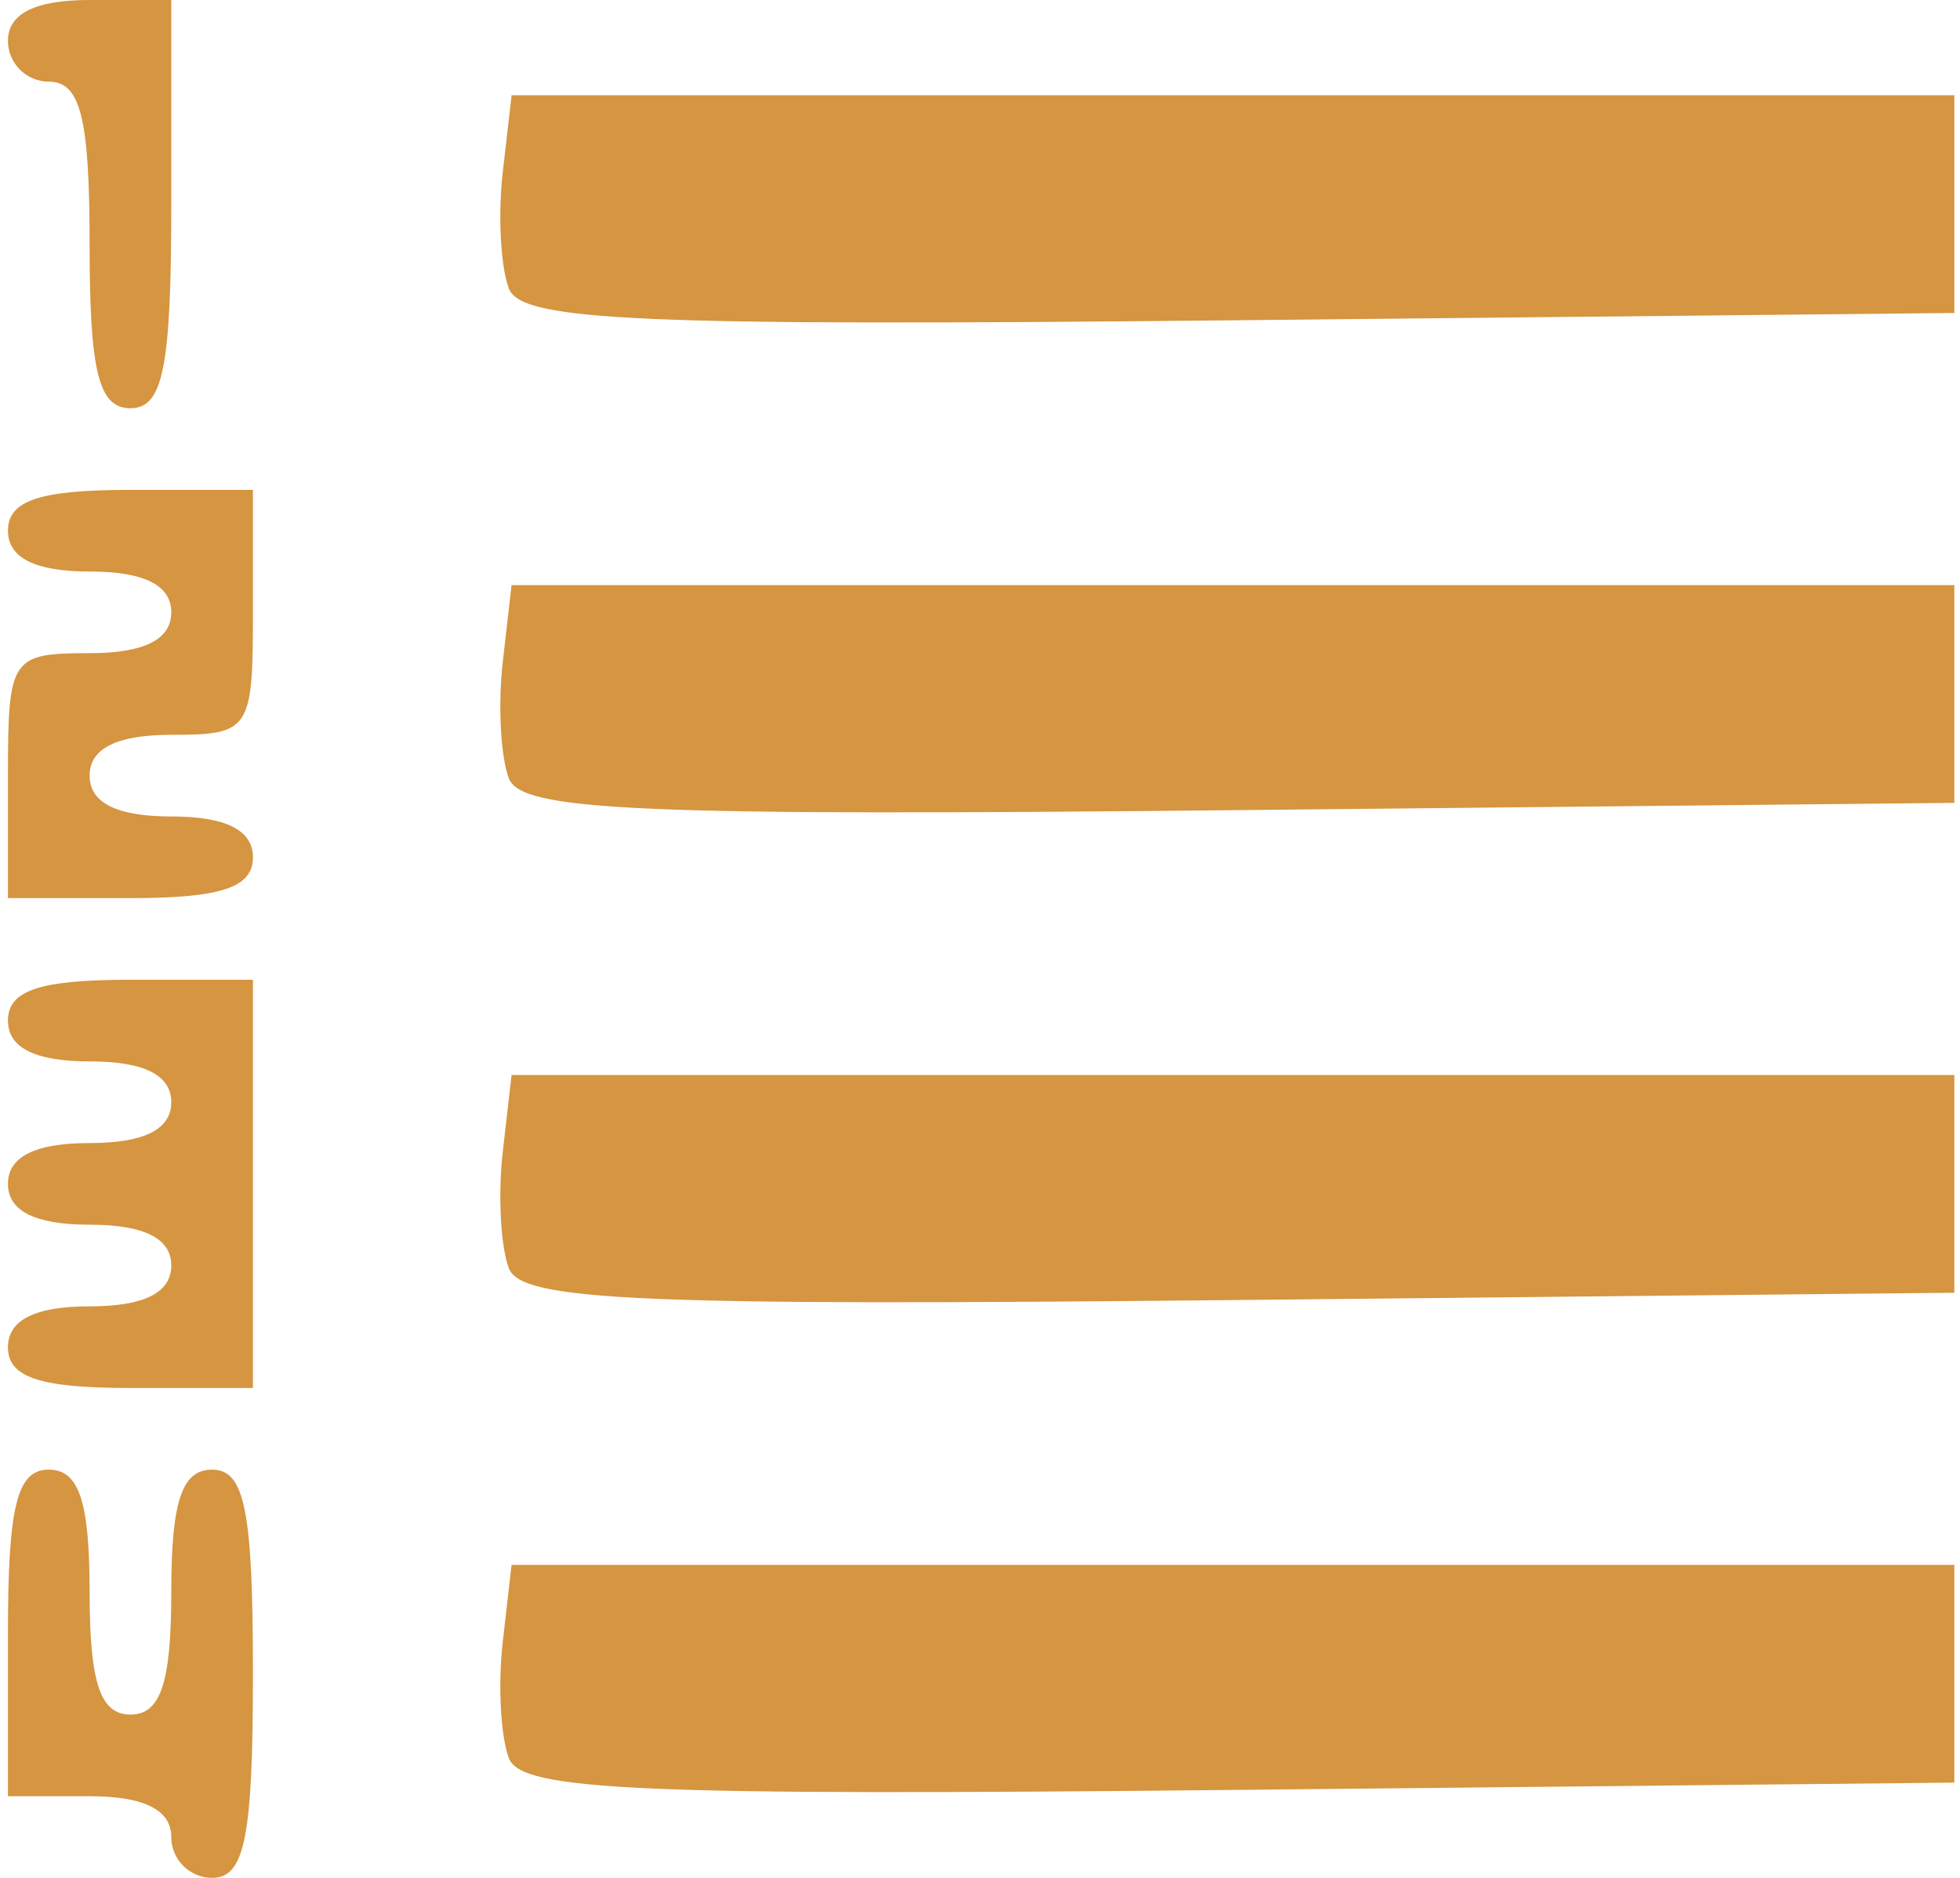
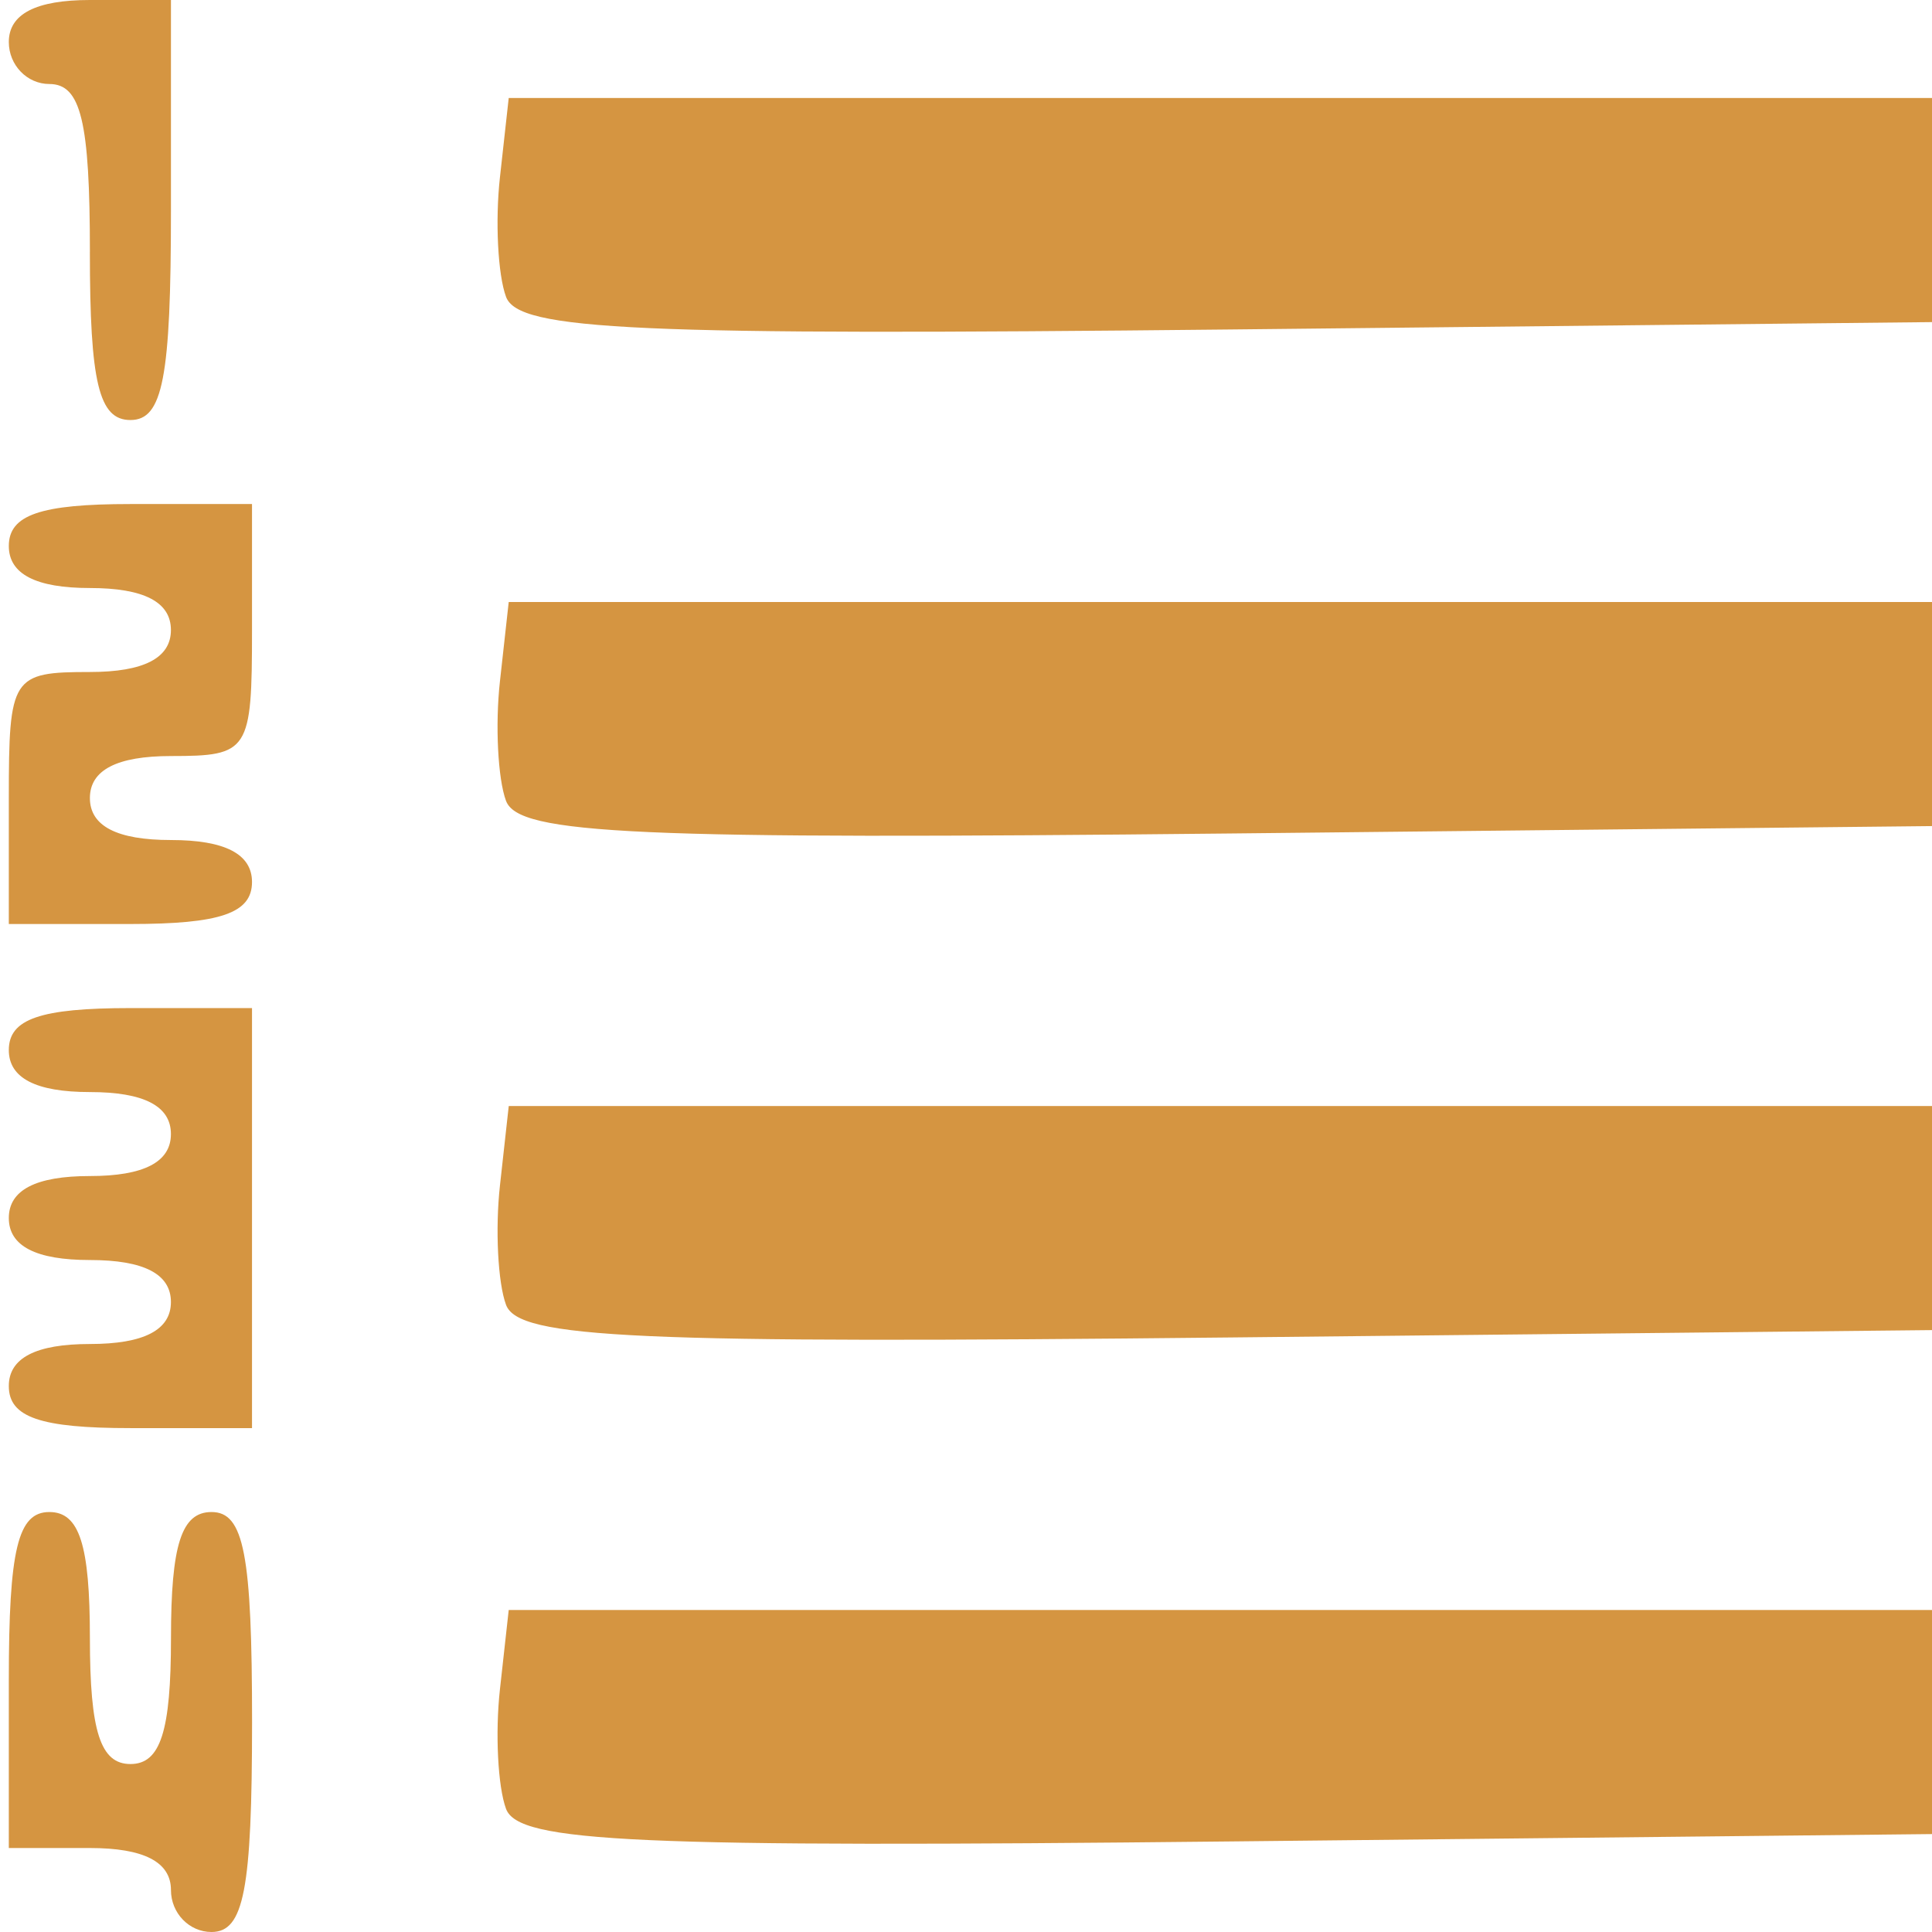
- <svg xmlns="http://www.w3.org/2000/svg" version="1.1" id="svg6263" width="72" height="69" viewBox="0 0 72 69">
+ <svg xmlns="http://www.w3.org/2000/svg" version="1.1" id="svg6263" width="64" height="64" viewBox="0 0 64 64">
  <defs id="defs6267" />
-   <path style="fill:#d59541;fill-opacity:1" d="m 6.292,67.5 c 0,-1 -1,-1.5 -3,-1.5 H 0.292 v -6 c 0,-4.667 0.333,-6 1.5,-6 1.111,0 1.5,1.167 1.5,4.5 0,3.333 0.389,4.5 1.5,4.5 1.111,0 1.5,-1.167 1.5,-4.5 0,-3.333 0.389,-4.5 1.5,-4.5 1.2,0 1.5,1.5 1.5,7.5 0,6 -0.3,7.5 -1.5,7.5 -0.825,0 -1.5,-0.675 -1.5,-1.5 z M 18.693,64.601 c -0.302,-0.788 -0.404,-2.708 -0.225,-4.267 L 18.792,57.5 h 26.5 26.5 v 4 4 l -26.275,0.267 c -22.055,0.224 -26.363,0.037 -26.825,-1.166 z M 0.292,49.5 c 0,-1 1,-1.5 3,-1.5 2,0 3,-0.5 3,-1.5 0,-1 -1,-1.5 -3,-1.5 -2,0 -3,-0.5 -3,-1.5 0,-1 1,-1.5 3,-1.5 2,0 3,-0.5 3,-1.5 0,-1 -1,-1.5 -3,-1.5 -2,0 -3,-0.5 -3,-1.5 0,-1.111 1.167,-1.5 4.5,-1.5 h 4.5 v 7.5 7.5 h -4.5 C 1.459,51 0.292,50.611 0.292,49.5 Z M 18.693,46.601 c -0.302,-0.788 -0.404,-2.708 -0.225,-4.267 L 18.792,39.5 h 26.5 26.5 v 4 4 l -26.275,0.267 c -22.055,0.224 -26.363,0.037 -26.825,-1.166 z M 0.292,28.5 c 0,-4.333 0.111,-4.5 3,-4.5 2,0 3,-0.5 3,-1.5 0,-1 -1,-1.5 -3,-1.5 -2,0 -3,-0.5 -3,-1.5 0,-1.111 1.167,-1.5 4.5,-1.5 h 4.5 v 4.5 c 0,4.333 -0.111,4.5 -3,4.5 -2,0 -3,0.5 -3,1.5 0,1 1,1.5 3,1.5 2,0 3,0.5 3,1.5 0,1.111 -1.167,1.5 -4.5,1.5 H 0.292 Z M 18.693,28.601 c -0.302,-0.788 -0.404,-2.708 -0.225,-4.267 L 18.792,21.5 h 26.5 26.5 v 4 4 l -26.275,0.267 c -22.055,0.224 -26.363,0.037 -26.825,-1.166 z M 3.292,9 c 0,-4.667 -0.333,-6 -1.5,-6 -0.825,0 -1.5,-0.675 -1.5,-1.5 C 0.292,0.5 1.292,1.3559322e-7 3.292,1.3559322e-7 h 3 V 7.5 c 0,6 -0.3,7.5 -1.5,7.5 -1.167,0 -1.5,-1.333 -1.5,-6 z M 18.693,10.601 c -0.302,-0.788 -0.404,-2.708 -0.225,-4.267 l 0.325,-2.834 h 26.5 26.5 v 4 V 11.5 l -26.275,0.267 c -22.055,0.224 -26.363,0.037 -26.825,-1.166 z" id="path6273" />
+   <path style="fill:#d59541;fill-opacity:1;stroke-width:0.911" d="m 5.663,62.609 c 0,-0.928 -0.895,-1.391 -2.685,-1.391 H 0.292 v -5.565 c 0,-4.329 0.298,-5.565 1.343,-5.565 0.995,0 1.343,1.082 1.343,4.174 0,3.092 0.348,4.174 1.343,4.174 0.995,0 1.343,-1.082 1.343,-4.174 0,-3.092 0.348,-4.174 1.343,-4.174 1.074,0 1.343,1.391 1.343,6.957 C 8.348,62.609 8.08,64 7.006,64 6.267,64 5.663,63.374 5.663,62.609 Z M 16.763,59.92 C 16.492,59.189 16.401,57.408 16.561,55.962 l 0.291,-2.629 h 23.72 23.72 v 3.71 3.71 l -23.519,0.247 C 21.032,61.209 17.176,61.035 16.763,59.92 Z M 0.292,45.913 c 0,-0.928 0.895,-1.391 2.685,-1.391 1.79,0 2.685,-0.464 2.685,-1.391 0,-0.928 -0.895,-1.391 -2.685,-1.391 -1.79,0 -2.685,-0.464 -2.685,-1.391 0,-0.928 0.895,-1.391 2.685,-1.391 1.79,0 2.685,-0.464 2.685,-1.391 0,-0.928 -0.895,-1.391 -2.685,-1.391 -1.79,0 -2.685,-0.464 -2.685,-1.391 0,-1.031 1.044,-1.391 4.028,-1.391 h 4.028 v 6.957 6.957 h -4.028 c -2.984,0 -4.028,-0.361 -4.028,-1.391 z M 16.763,43.224 c -0.271,-0.731 -0.361,-2.511 -0.201,-3.957 l 0.291,-2.629 h 23.72 23.72 v 3.71 3.71 L 40.773,44.305 C 21.032,44.513 17.176,44.339 16.763,43.224 Z M 0.292,26.435 c 0,-4.019 0.099,-4.174 2.685,-4.174 1.79,0 2.685,-0.464 2.685,-1.391 0,-0.928 -0.895,-1.391 -2.685,-1.391 -1.79,0 -2.685,-0.464 -2.685,-1.391 0,-1.031 1.044,-1.391 4.028,-1.391 h 4.028 v 4.174 c 0,4.019 -0.099,4.174 -2.685,4.174 -1.79,0 -2.685,0.464 -2.685,1.391 0,0.928 0.895,1.391 2.685,1.391 1.79,0 2.685,0.464 2.685,1.391 0,1.031 -1.044,1.391 -4.028,1.391 H 0.292 Z m 16.47,0.094 C 16.492,25.798 16.401,24.017 16.561,22.571 l 0.291,-2.629 h 23.72 23.72 v 3.71 3.71 L 40.773,27.61 C 21.032,27.817 17.176,27.644 16.763,26.529 Z M 2.978,8.348 c 0,-4.329 -0.298,-5.565 -1.343,-5.565 -0.738,0 -1.343,-0.626 -1.343,-1.391 C 0.292,0.464 1.187,0 2.978,0 h 2.685 v 6.957 c 0,5.565 -0.269,6.957 -1.343,6.957 -1.044,0 -1.343,-1.237 -1.343,-5.565 z M 16.763,9.833 C 16.492,9.102 16.401,7.321 16.561,5.875 l 0.291,-2.629 h 23.72 23.72 V 6.957 10.667 L 40.773,10.914 C 21.032,11.122 17.176,10.948 16.763,9.833 Z" id="path6273" />
</svg>
